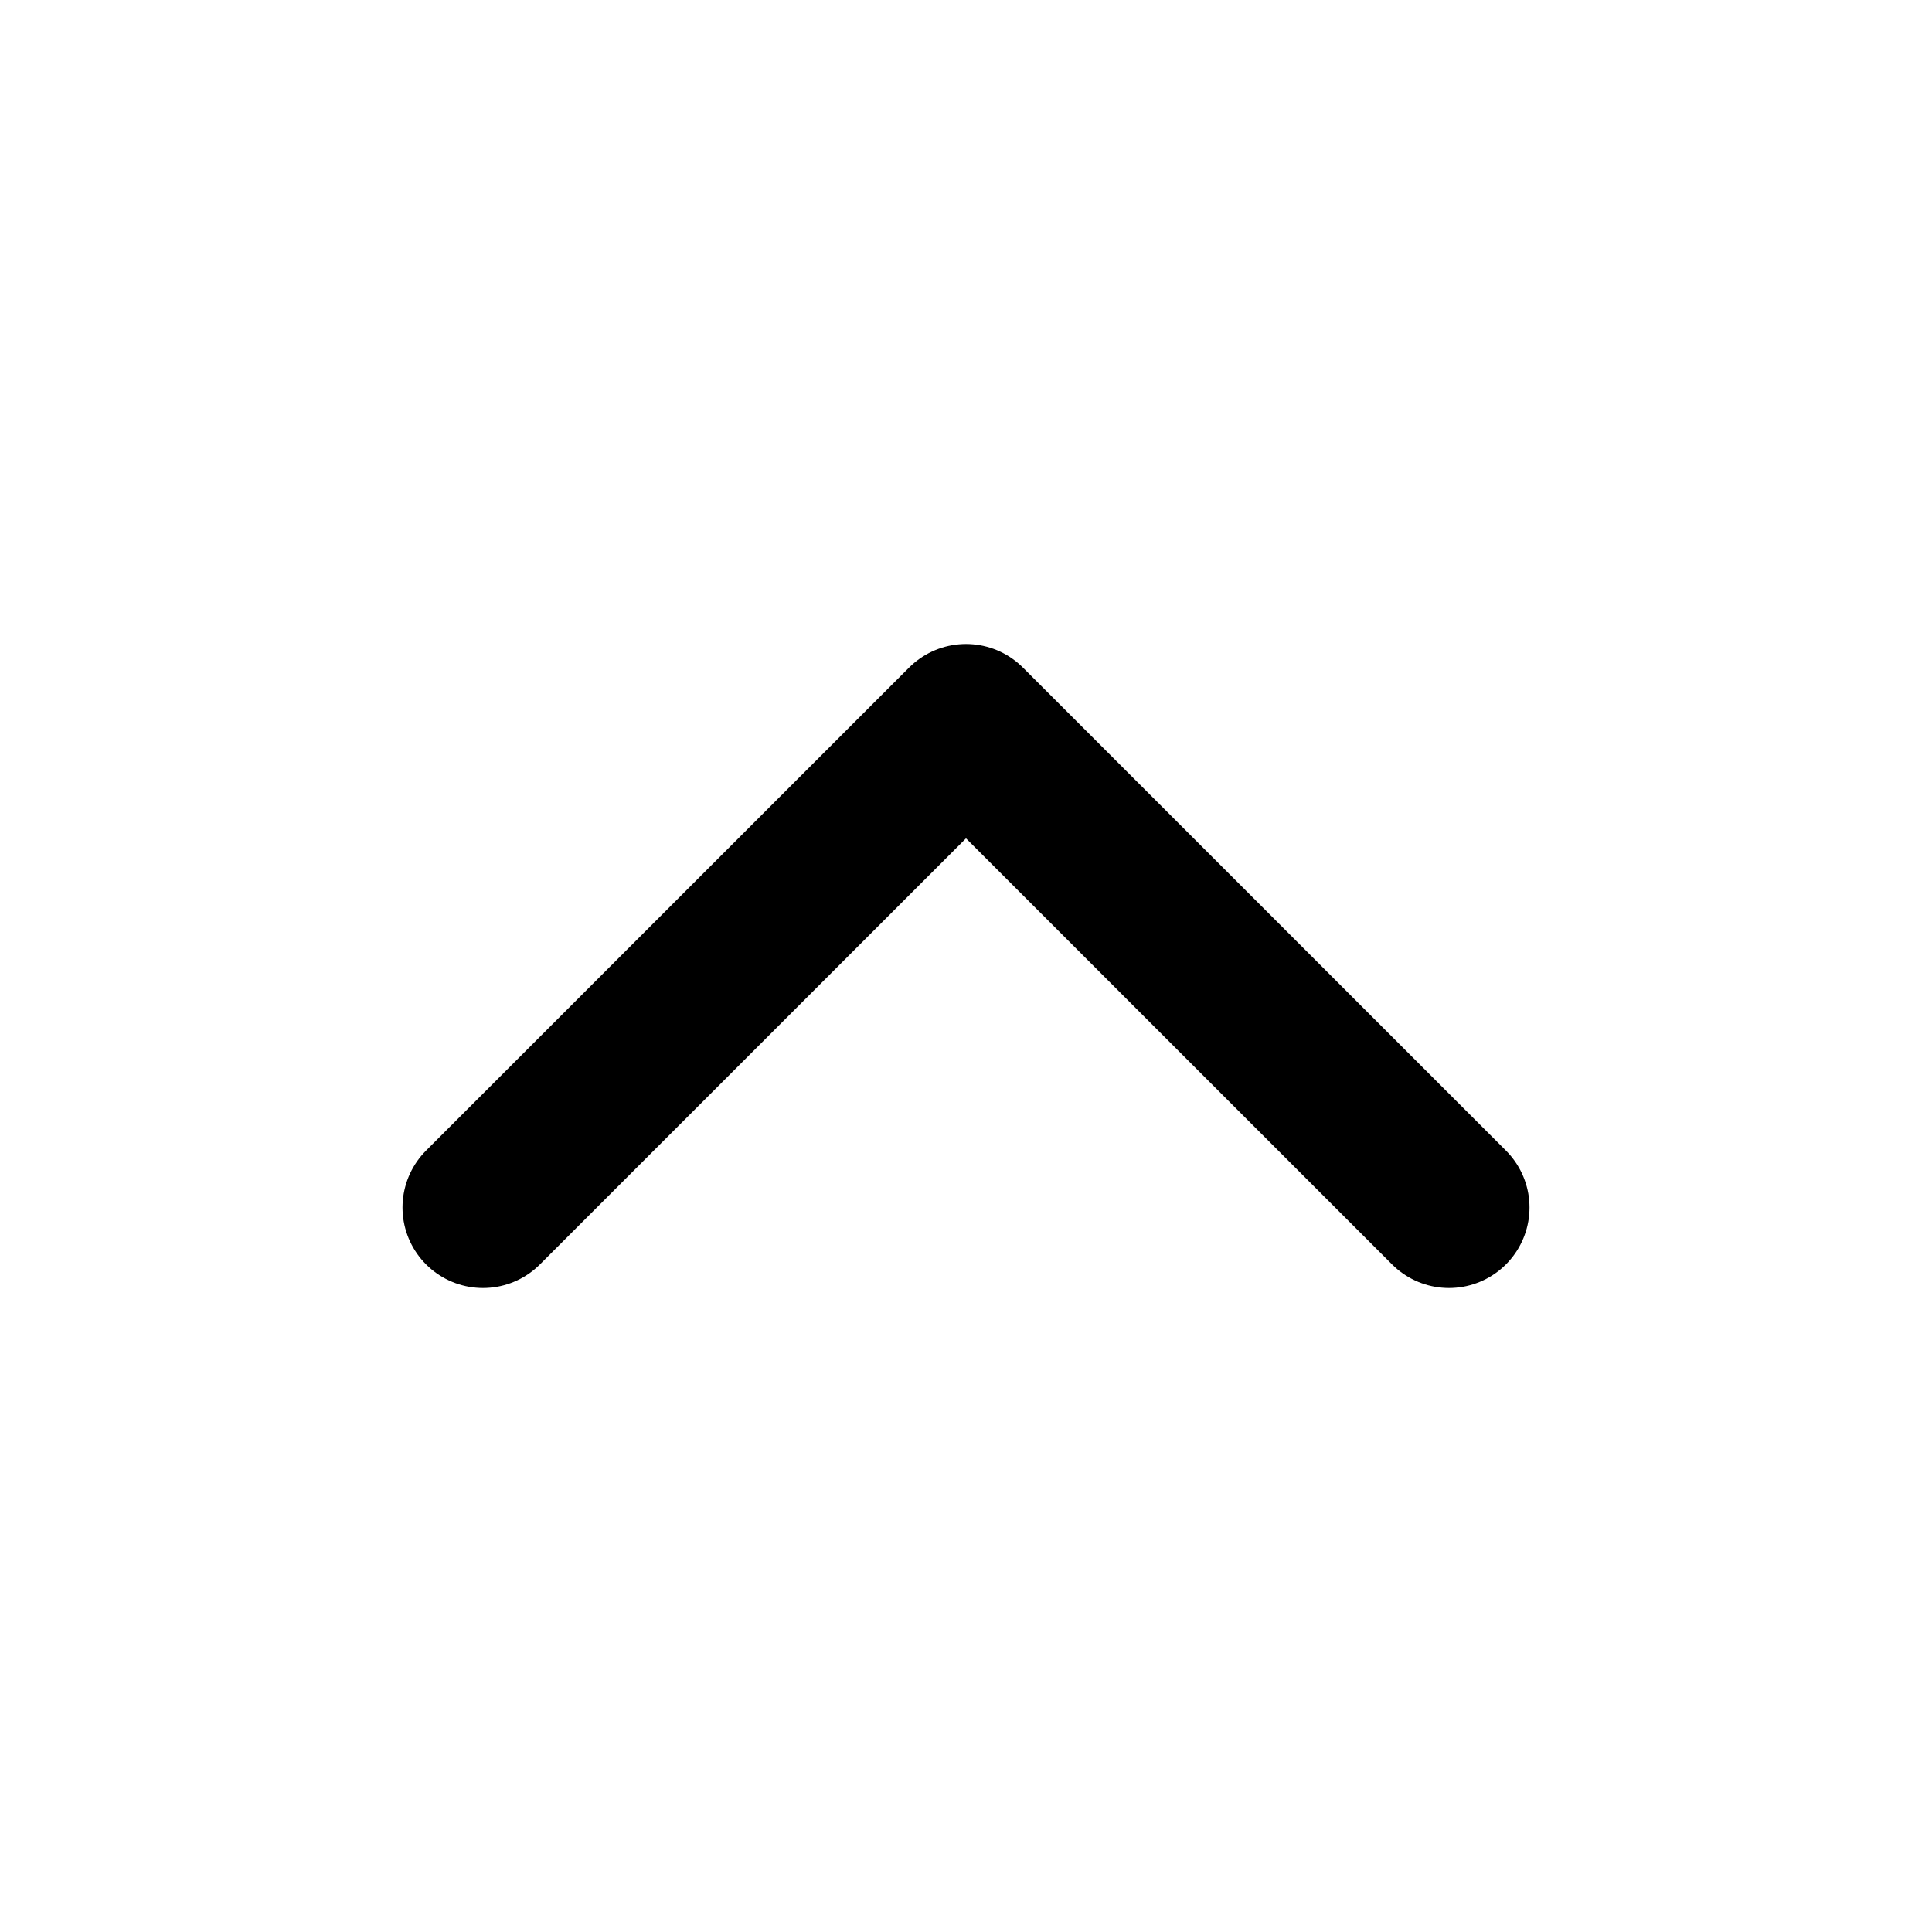
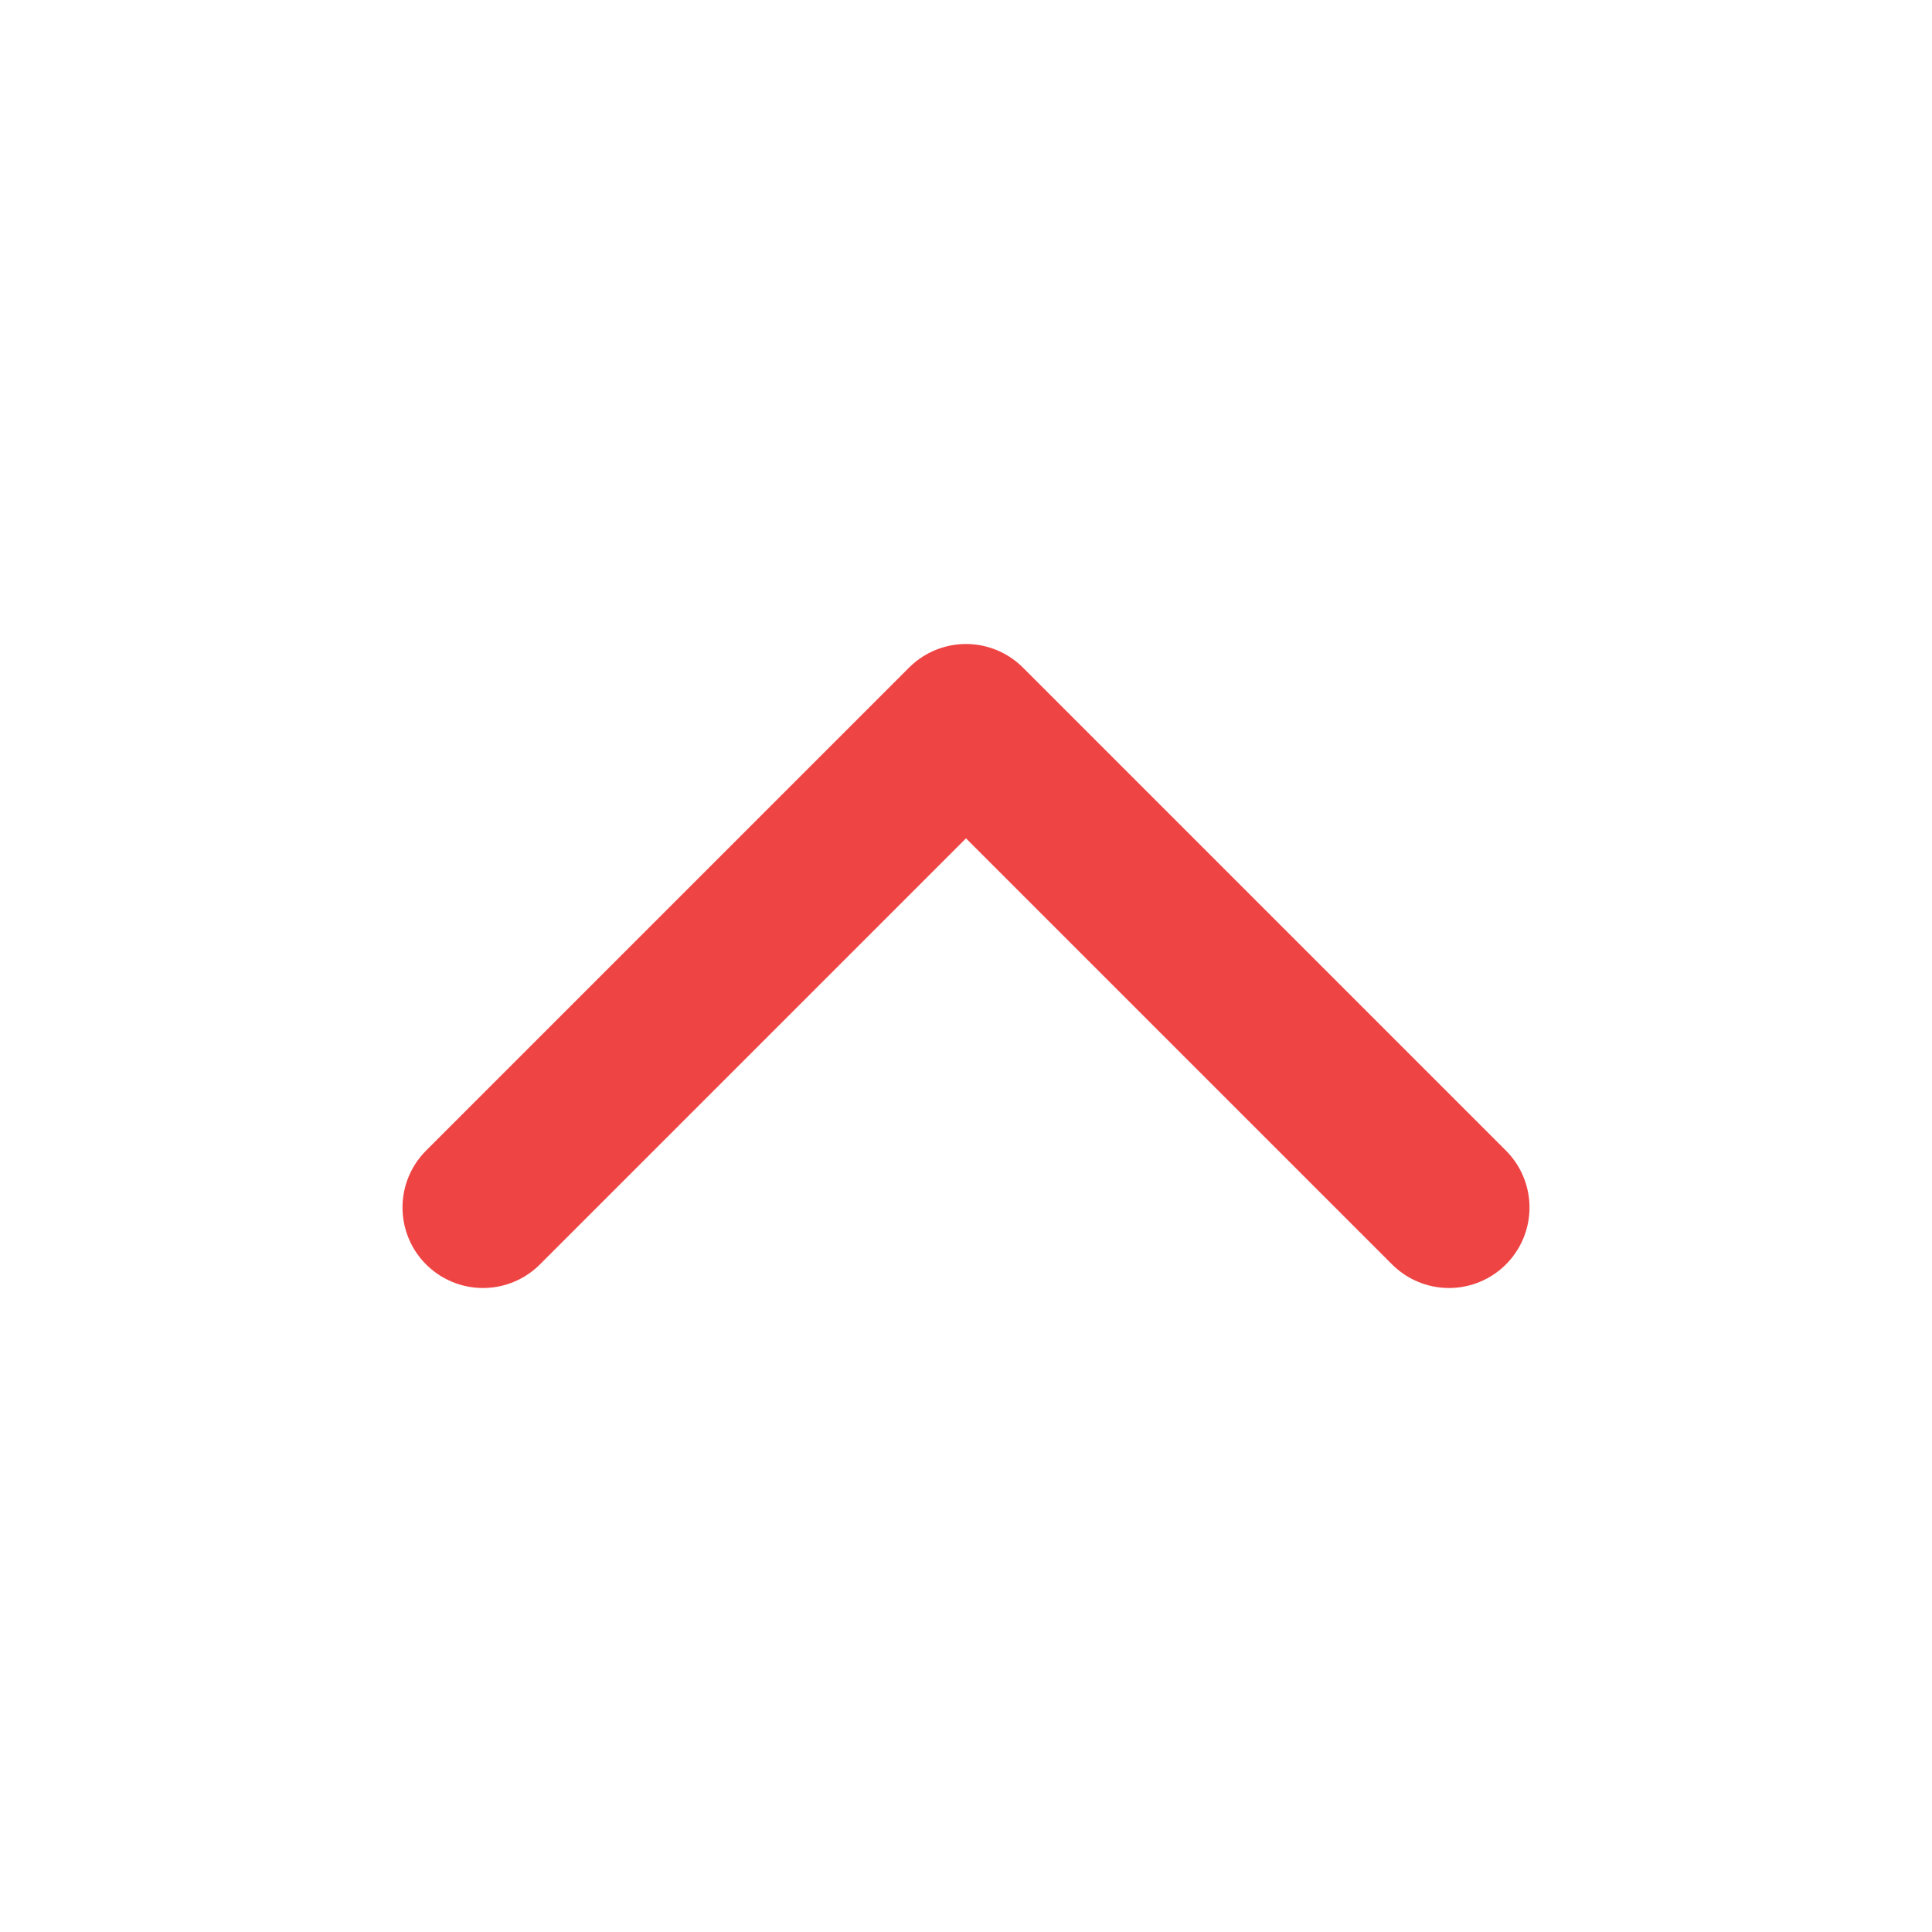
- <svg xmlns="http://www.w3.org/2000/svg" width="24" height="24" viewBox="0 0 24 24" fill="none" stroke="currentColor" stroke-width="2" stroke-linecap="round" stroke-linejoin="round" class="feather feather-chevron-up">
+ <svg xmlns="http://www.w3.org/2000/svg" width="24" height="24" viewBox="0 0 24 24" fill="none" stroke="#ef4444" stroke-width="2" stroke-linecap="round" stroke-linejoin="round" class="feather feather-chevron-up">
  <polyline points="18 15 12 9 6 15" />
</svg>
